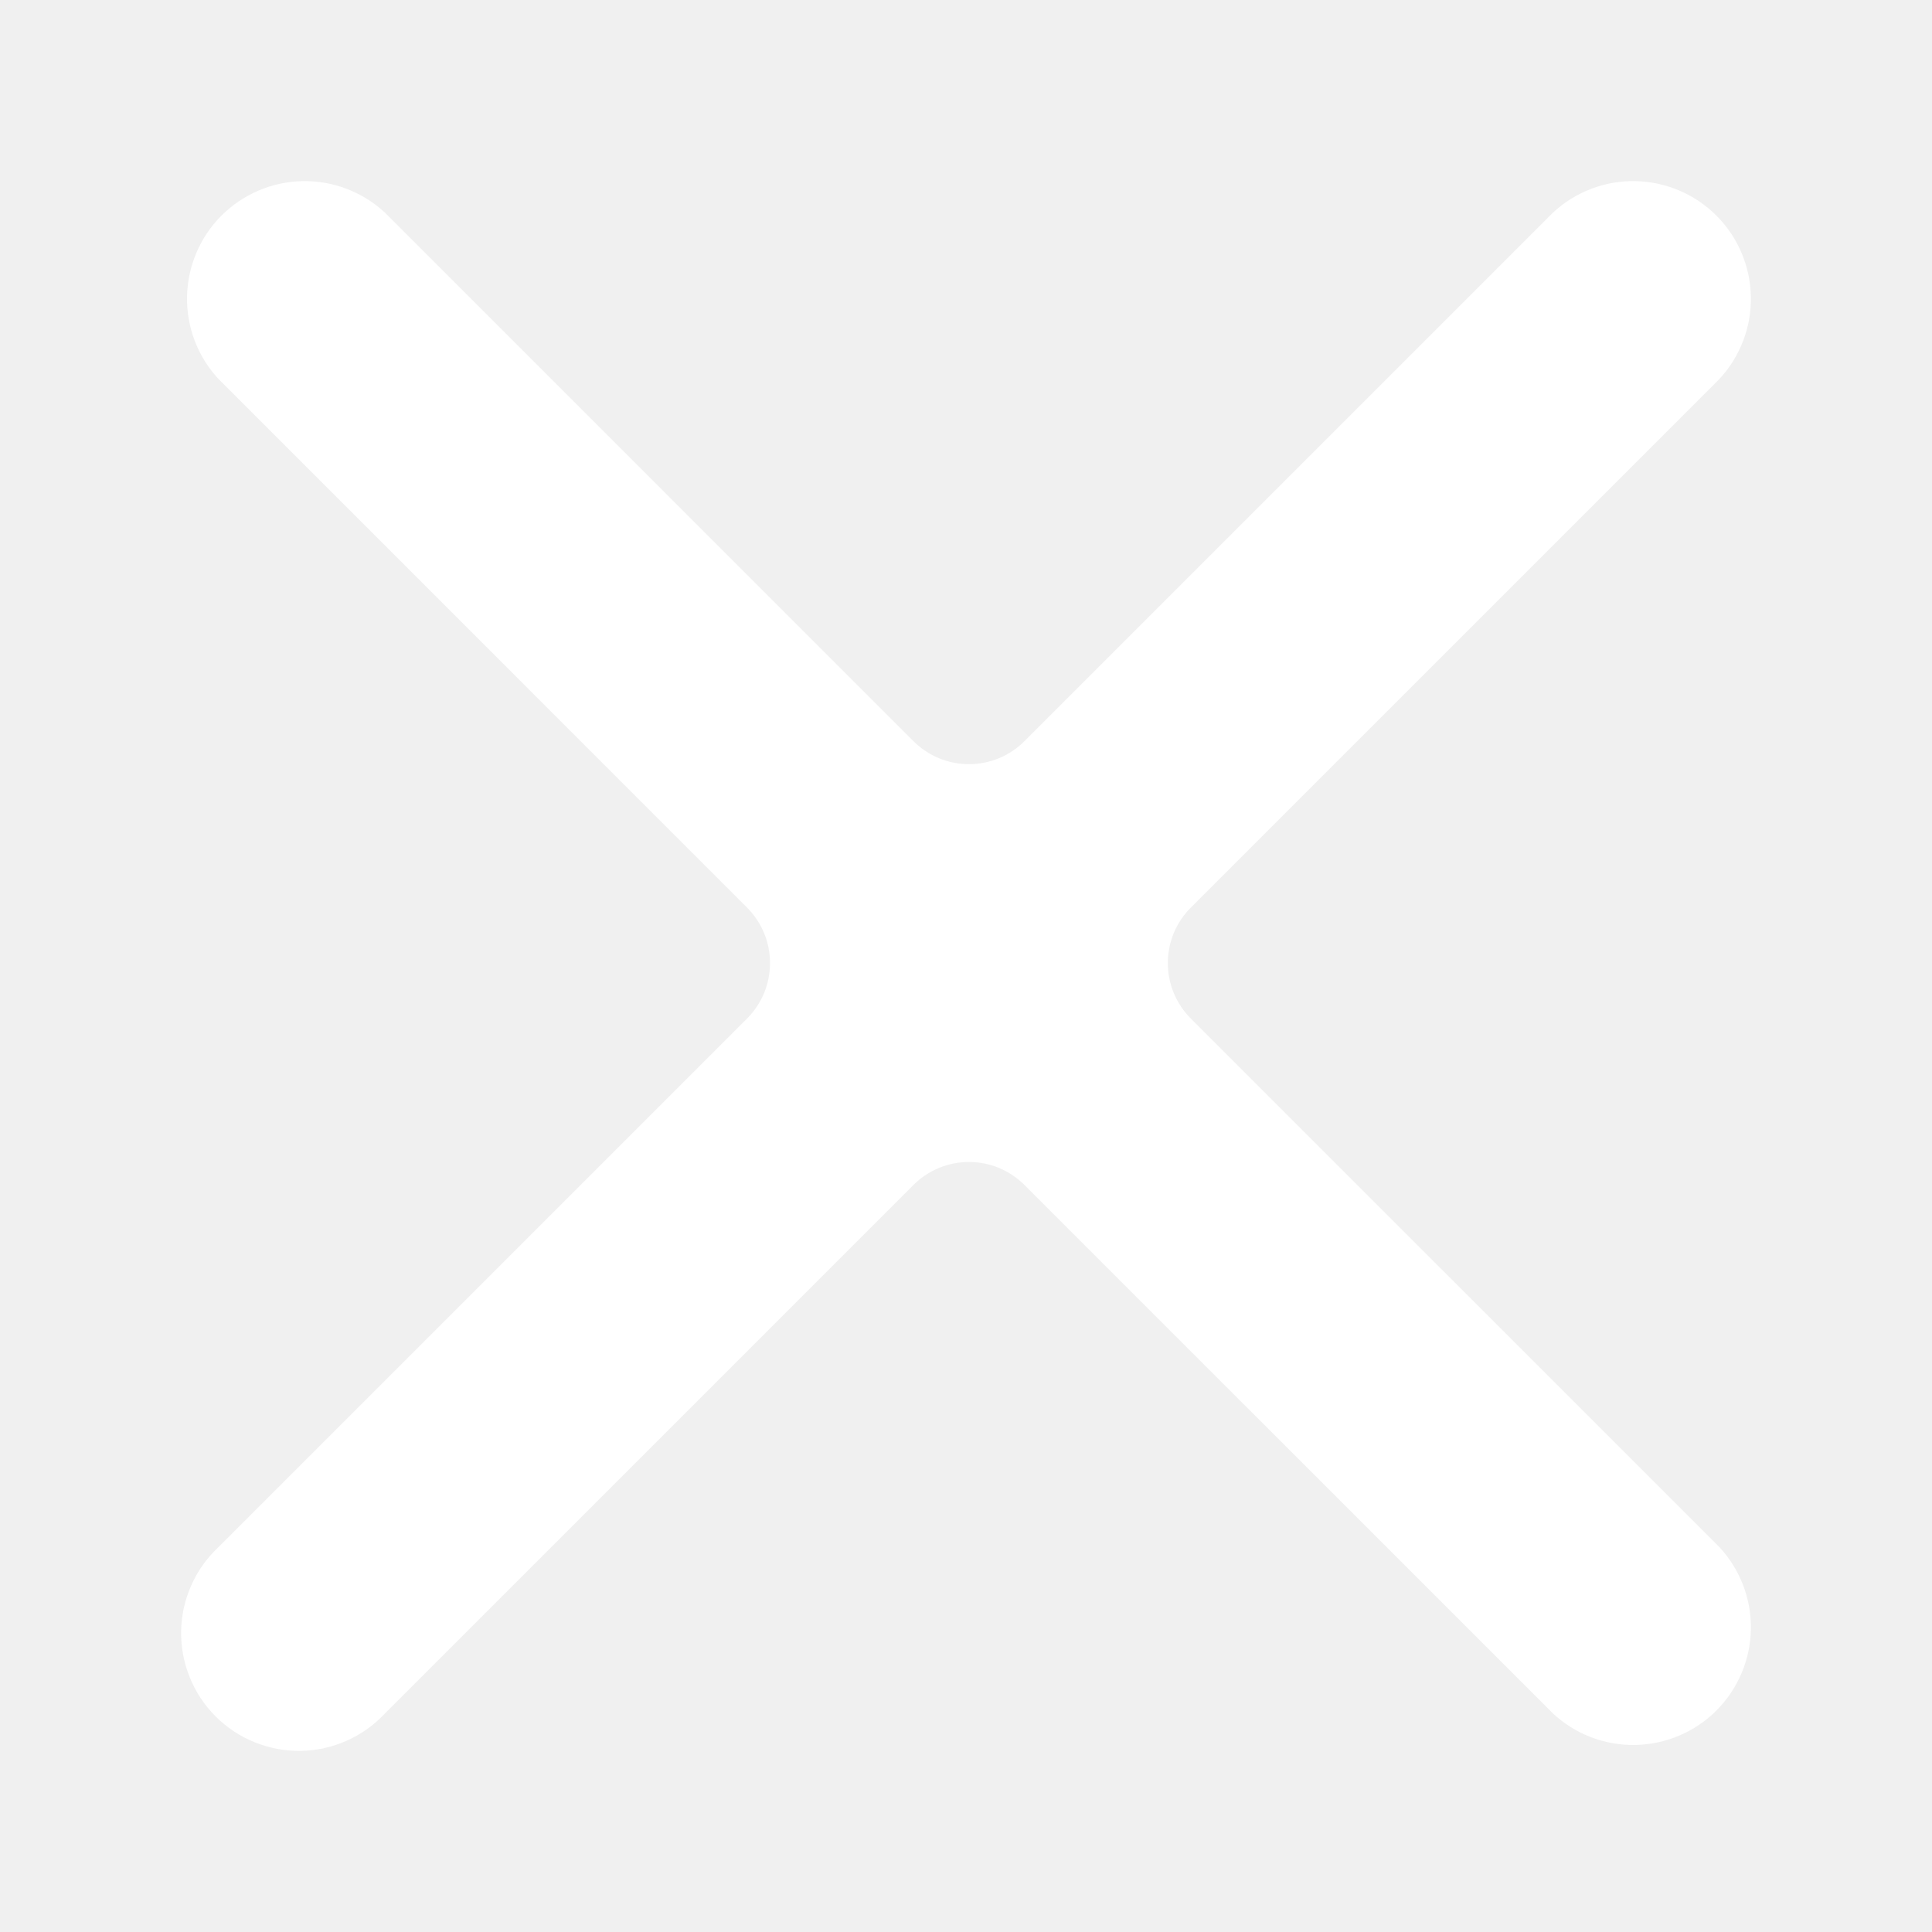
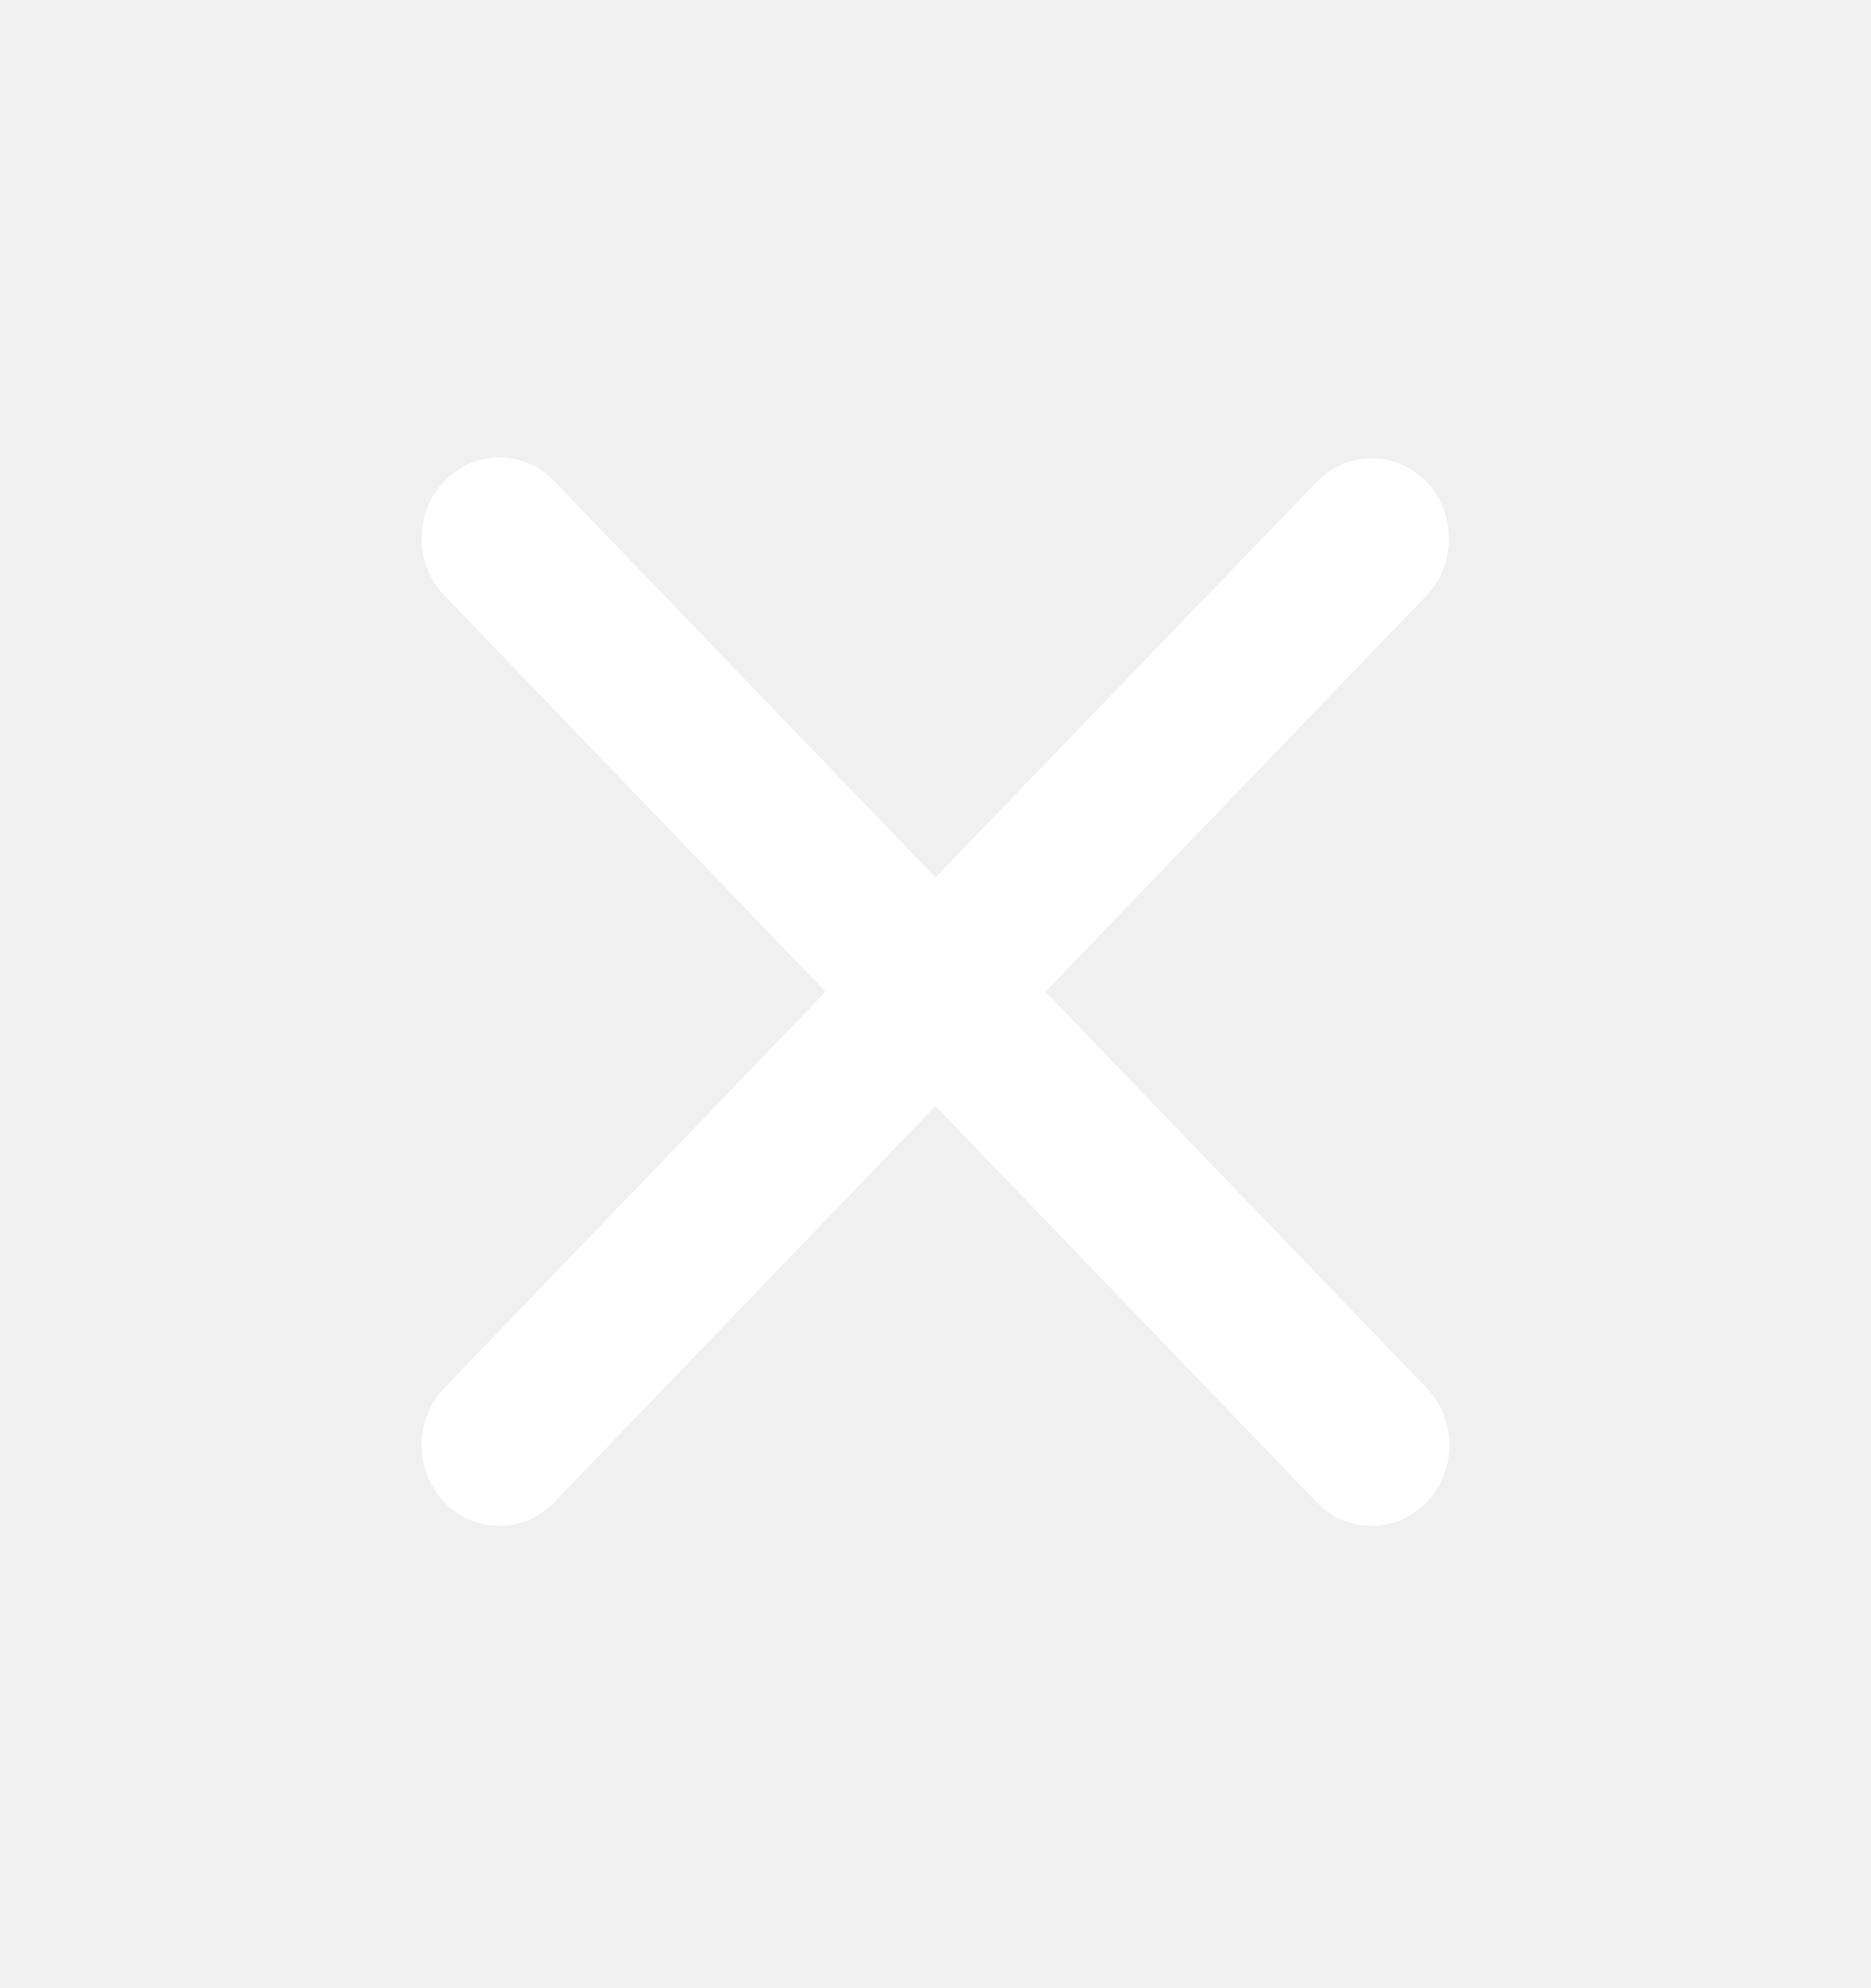
- <svg xmlns="http://www.w3.org/2000/svg" width="32" height="32" viewBox="0 0 32 32" fill="none">
-   <path d="M19.725 16.872C19.604 16.751 19.508 16.608 19.442 16.45C19.377 16.292 19.343 16.122 19.343 15.951C19.343 15.78 19.377 15.611 19.442 15.453C19.508 15.295 19.604 15.152 19.725 15.031L28.477 6.279C28.821 5.91 29.009 5.421 29 4.916C28.991 4.41 28.786 3.928 28.429 3.571C28.072 3.214 27.59 3.009 27.084 3C26.579 2.991 26.09 3.179 25.721 3.523L16.969 12.275C16.848 12.396 16.705 12.492 16.547 12.558C16.389 12.623 16.22 12.657 16.049 12.657C15.878 12.657 15.708 12.623 15.55 12.558C15.393 12.492 15.249 12.396 15.128 12.275L6.377 3.523C6.007 3.179 5.518 2.991 5.013 3C4.508 3.009 4.026 3.214 3.668 3.571C3.311 3.928 3.107 4.41 3.098 4.916C3.089 5.421 3.276 5.91 3.621 6.279L12.372 15.031C12.493 15.152 12.589 15.295 12.655 15.453C12.72 15.611 12.754 15.78 12.754 15.951C12.754 16.122 12.72 16.292 12.655 16.45C12.589 16.608 12.493 16.751 12.372 16.872L3.621 25.623C3.429 25.802 3.275 26.017 3.169 26.256C3.062 26.496 3.005 26.754 3 27.016C2.996 27.277 3.044 27.538 3.142 27.78C3.24 28.023 3.386 28.244 3.571 28.429C3.756 28.614 3.977 28.76 4.22 28.858C4.463 28.956 4.723 29.004 4.984 29C5.246 28.995 5.504 28.938 5.744 28.831C5.983 28.725 6.198 28.571 6.377 28.379L15.128 19.628C15.249 19.507 15.393 19.411 15.55 19.345C15.708 19.28 15.878 19.246 16.049 19.246C16.22 19.246 16.389 19.28 16.547 19.345C16.705 19.411 16.848 19.507 16.969 19.628L25.721 28.379C26.09 28.724 26.579 28.911 27.084 28.902C27.59 28.893 28.072 28.689 28.429 28.332C28.786 27.974 28.991 27.492 29 26.987C29.009 26.482 28.821 25.993 28.477 25.623L19.725 16.872Z" fill="white" />
+ <svg xmlns="http://www.w3.org/2000/svg" width="32" height="34" viewBox="0 0 32 34" fill="none">
+   <g clip-path="url(#clip0_7485_276186)">
+     <path d="M24.4 8.243C23.88 7.703 23.04 7.703 22.52 8.243L16 15.007L9.48 8.23C8.96 7.689 8.12 7.689 7.6 8.23C7.08 8.77 7.08 9.643 7.6 10.184L14.12 16.961L7.6 23.738C7.08 24.279 7.08 25.152 7.6 25.692C8.12 26.233 8.96 26.233 9.48 25.692L16 18.915L22.52 25.692C23.04 26.233 23.88 26.233 24.4 25.692C24.92 25.152 24.92 24.279 24.4 23.738L17.88 16.961L24.4 10.184C24.907 9.657 24.907 8.77 24.4 8.243Z" fill="white" />
+   </g>
+   <defs>
+     <clipPath id="clip0_7485_276186">
+       <rect width="32" height="33.262" fill="white" transform="translate(0 0.328125)" />
+     </clipPath>
+   </defs>
</svg>
